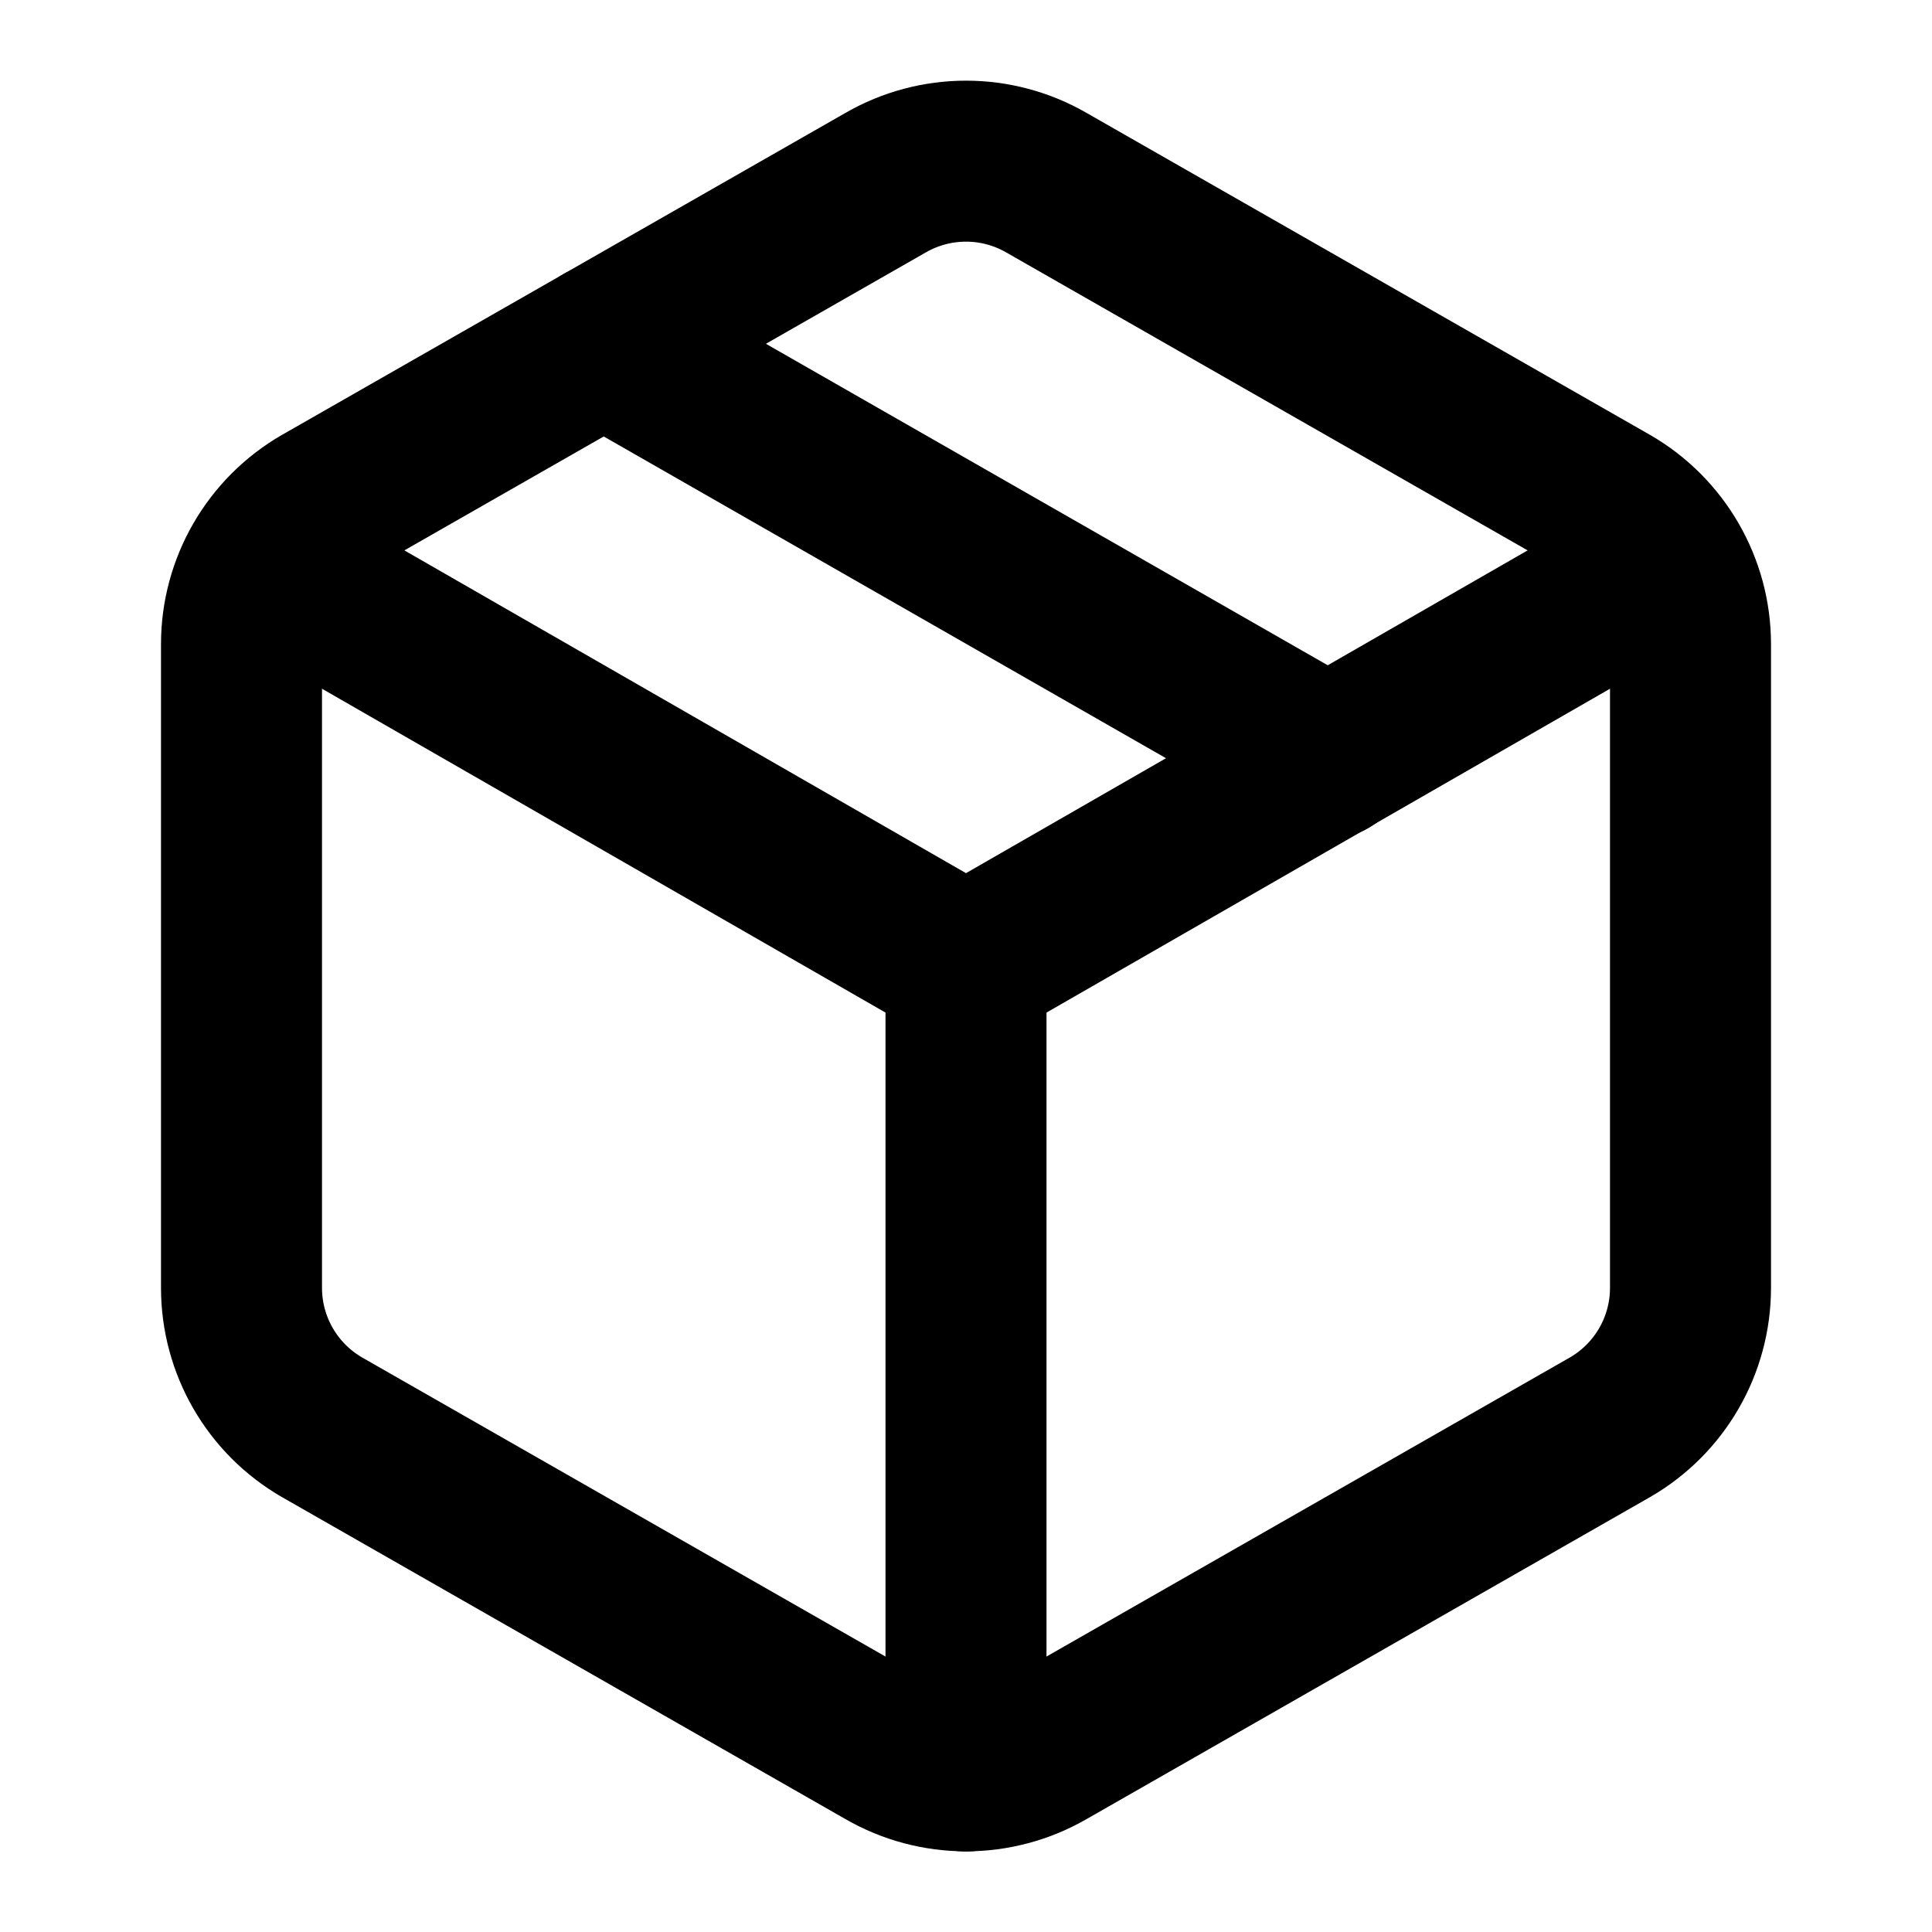
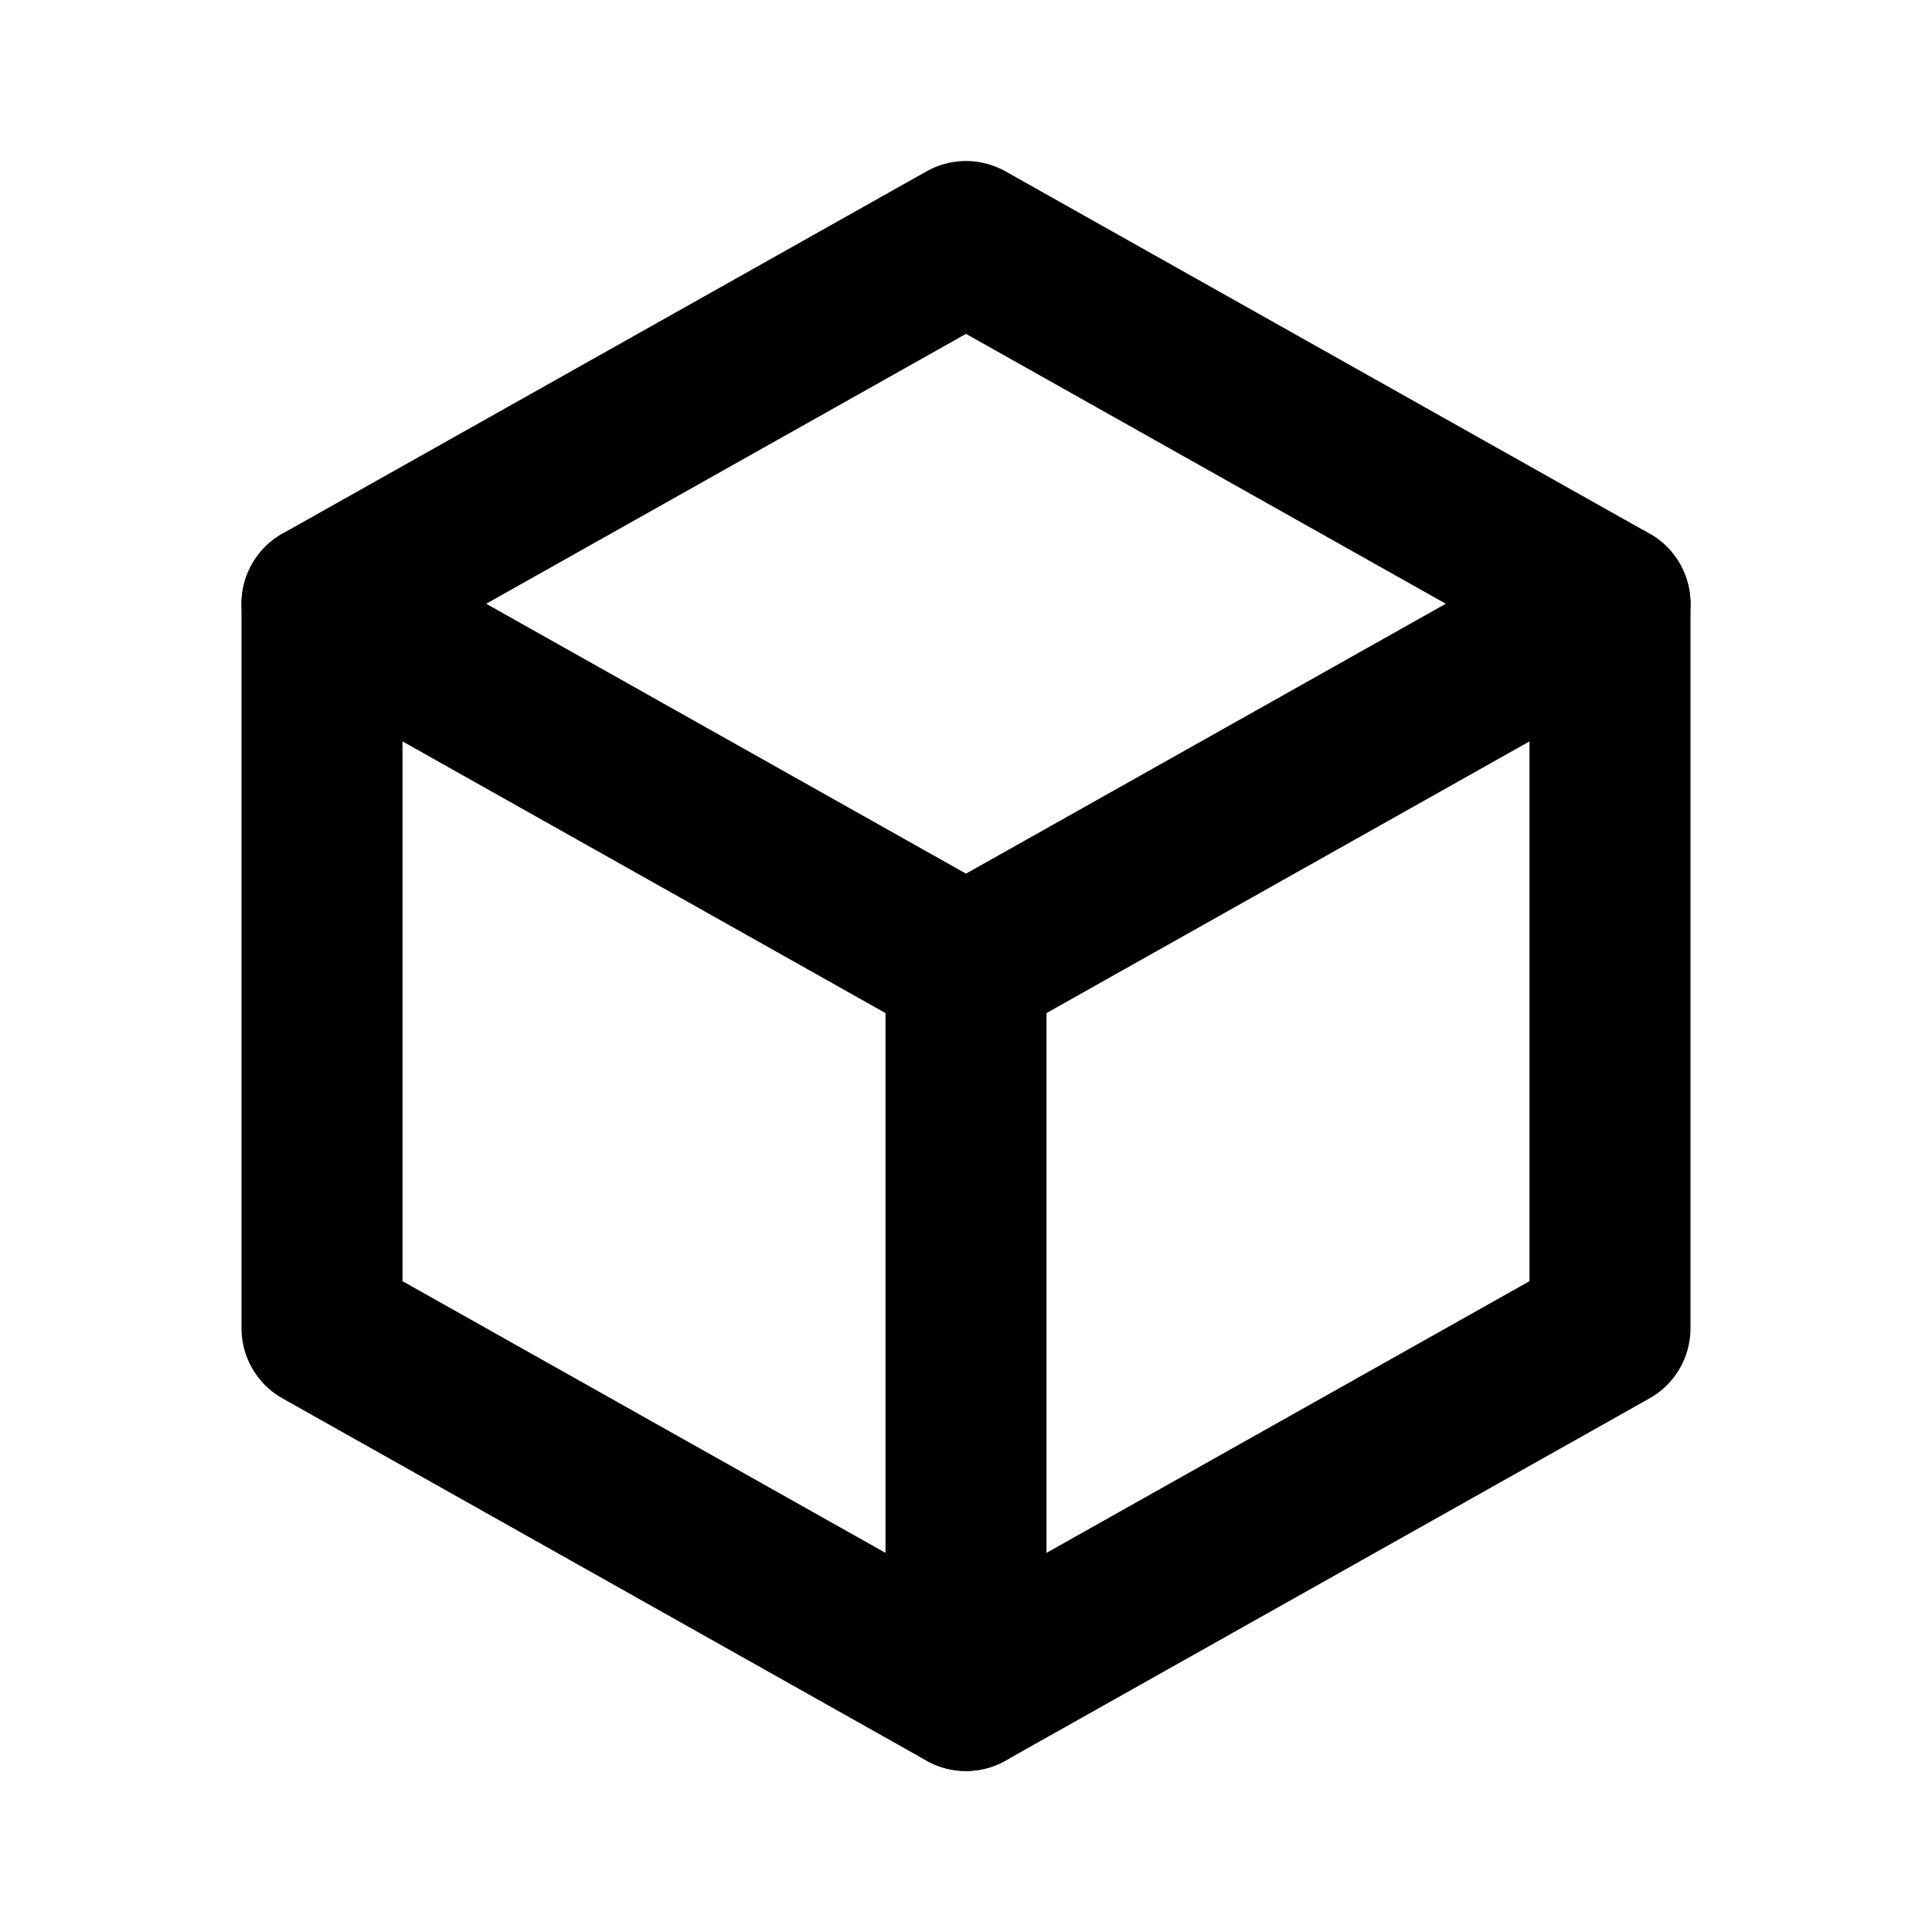
<svg xmlns="http://www.w3.org/2000/svg" width="24" height="24" viewBox="0 0 24 24" fill="none" stroke="currentColor" stroke-width="2" stroke-linecap="round" stroke-linejoin="round">
-   <path d="m7.5 4.27 9 5.15" />
-   <path d="M21 8a2 2 0 0 0-1-1.73l-7-4a2 2 0 0 0-2 0l-7 4A2 2 0 0 0 3 8v8a2 2 0 0 0 1 1.73l7 4a2 2 0 0 0 2 0l7-4A2 2 0 0 0 21 16Z" />
-   <path d="m3.3 7 8.7 5 8.7-5" />
-   <path d="M12 22V12" />
+   <path d="M12 3l8 4.5v9L12 21l-8-4.5v-9Z" />
+   <path d="M4 7.5l8 4.5 8-4.5" />
+   <path d="M12 12v9" />
</svg>
